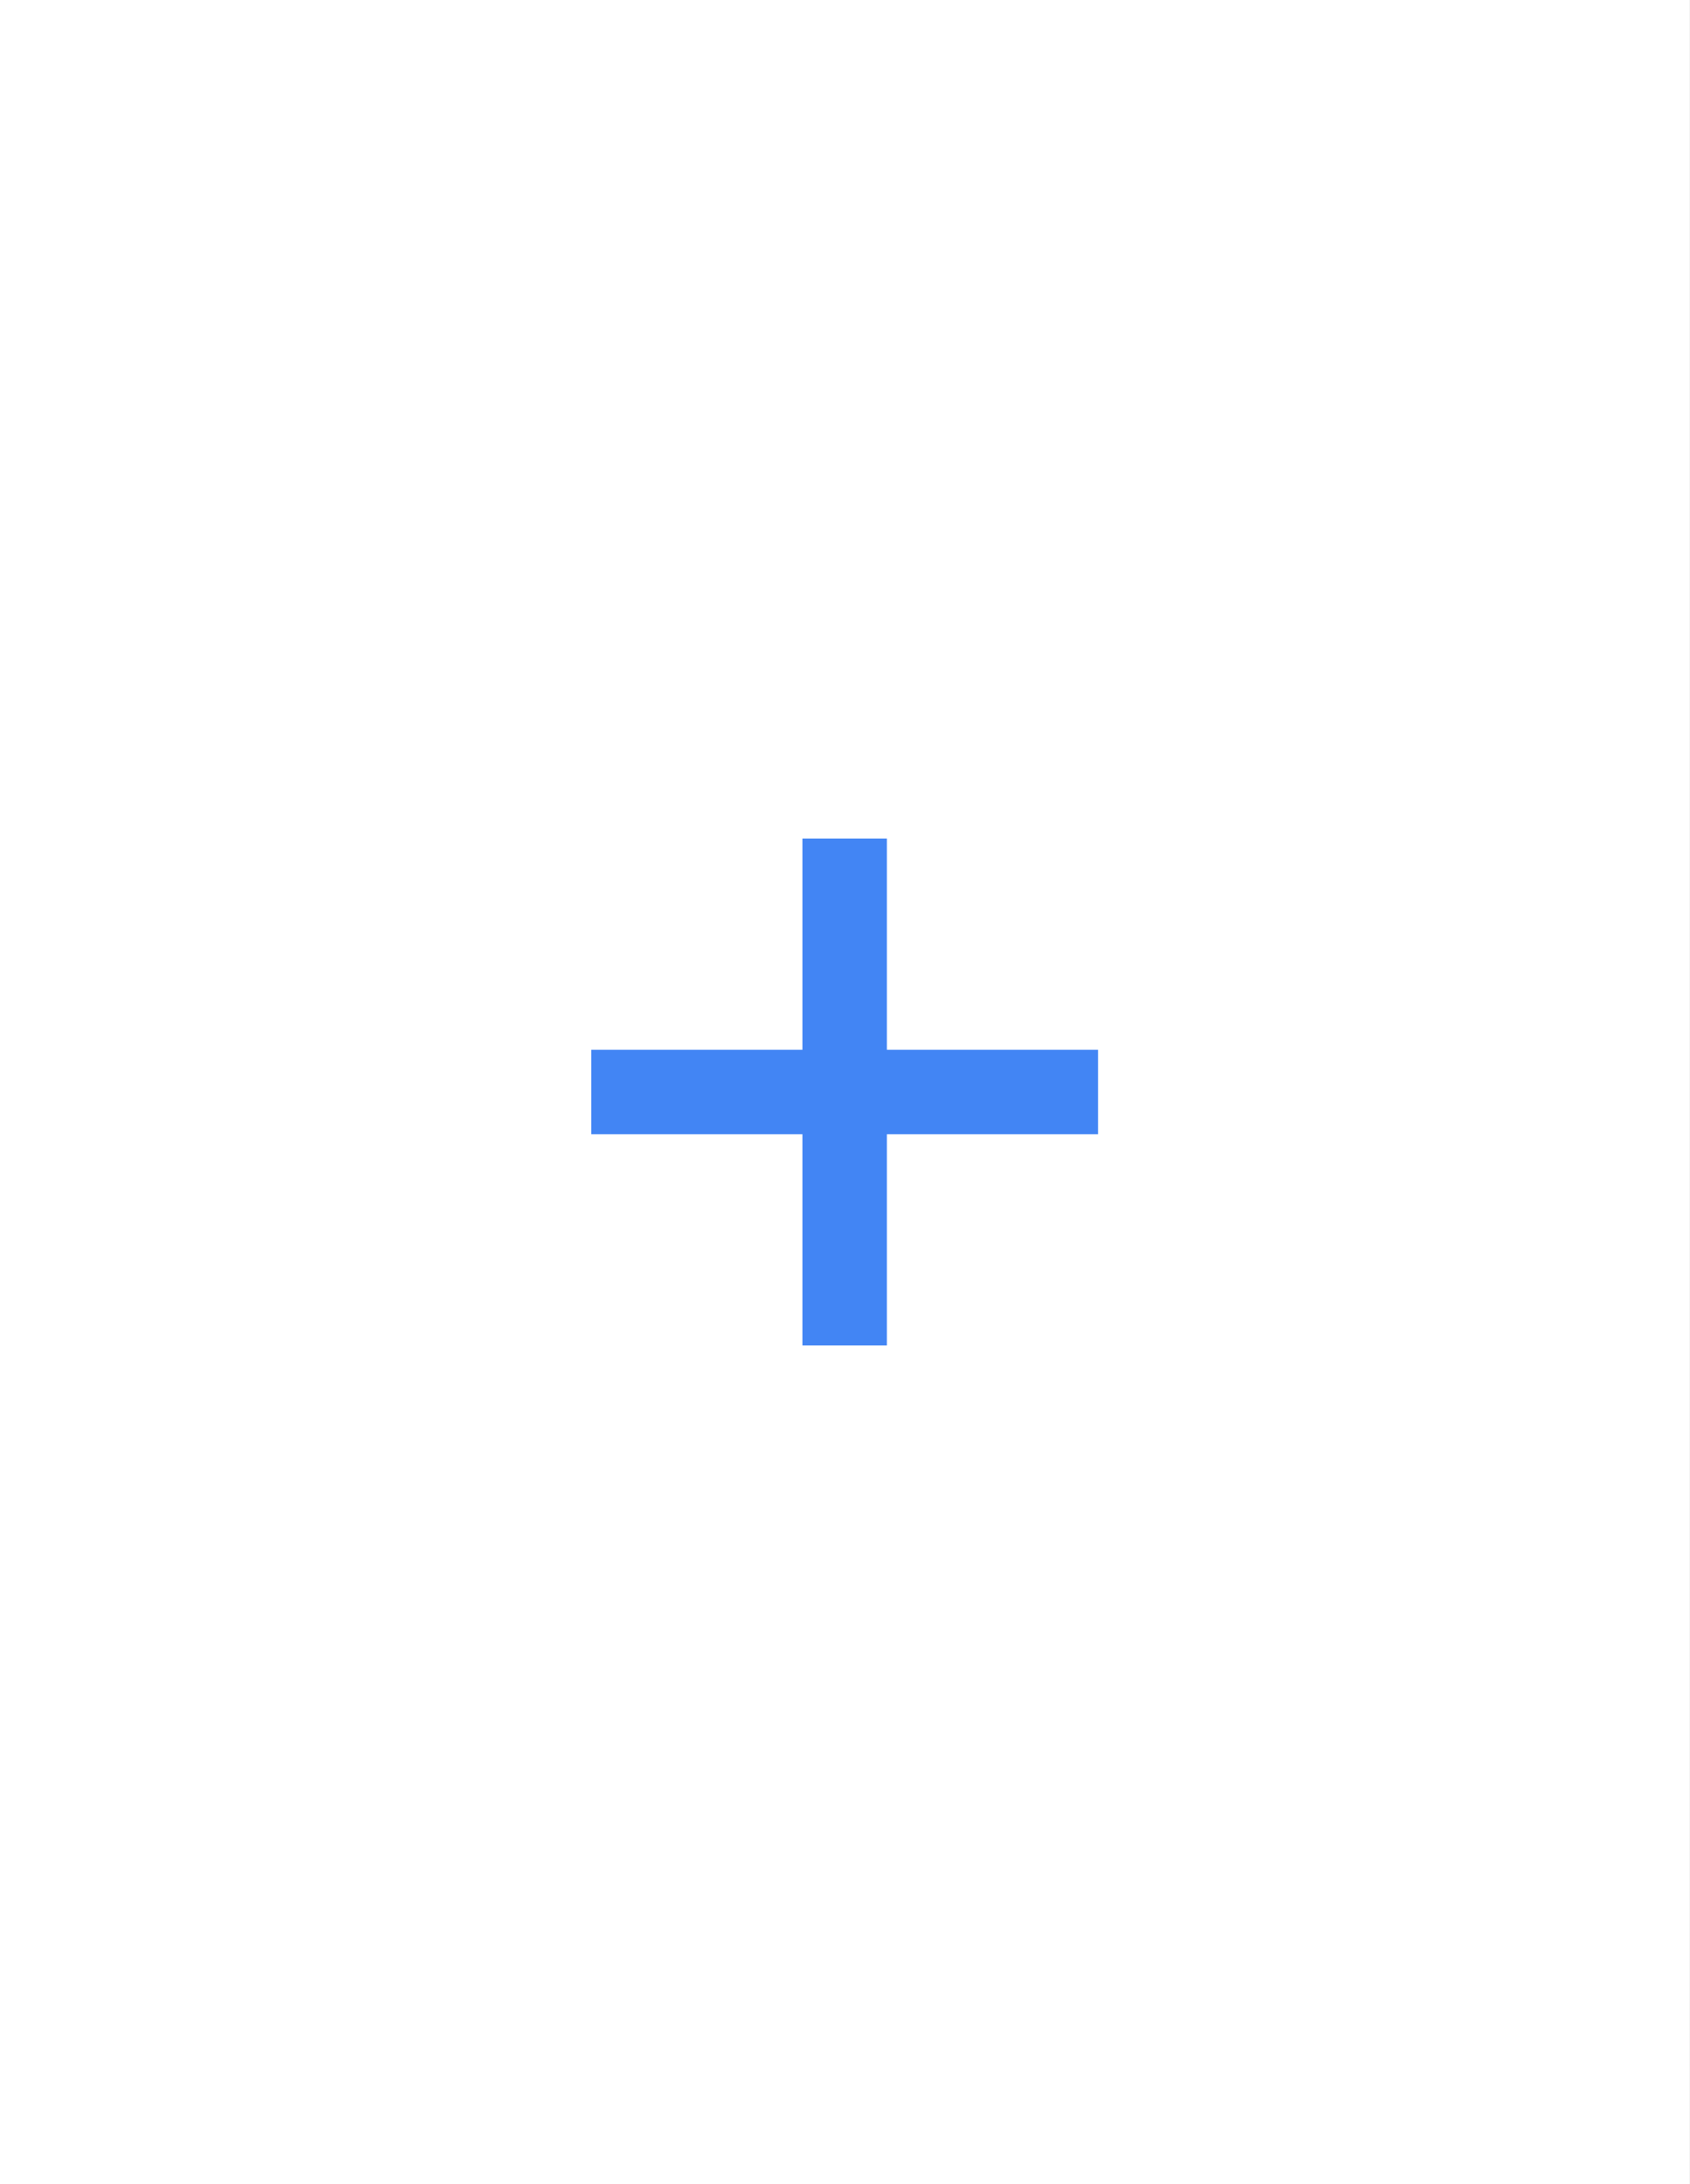
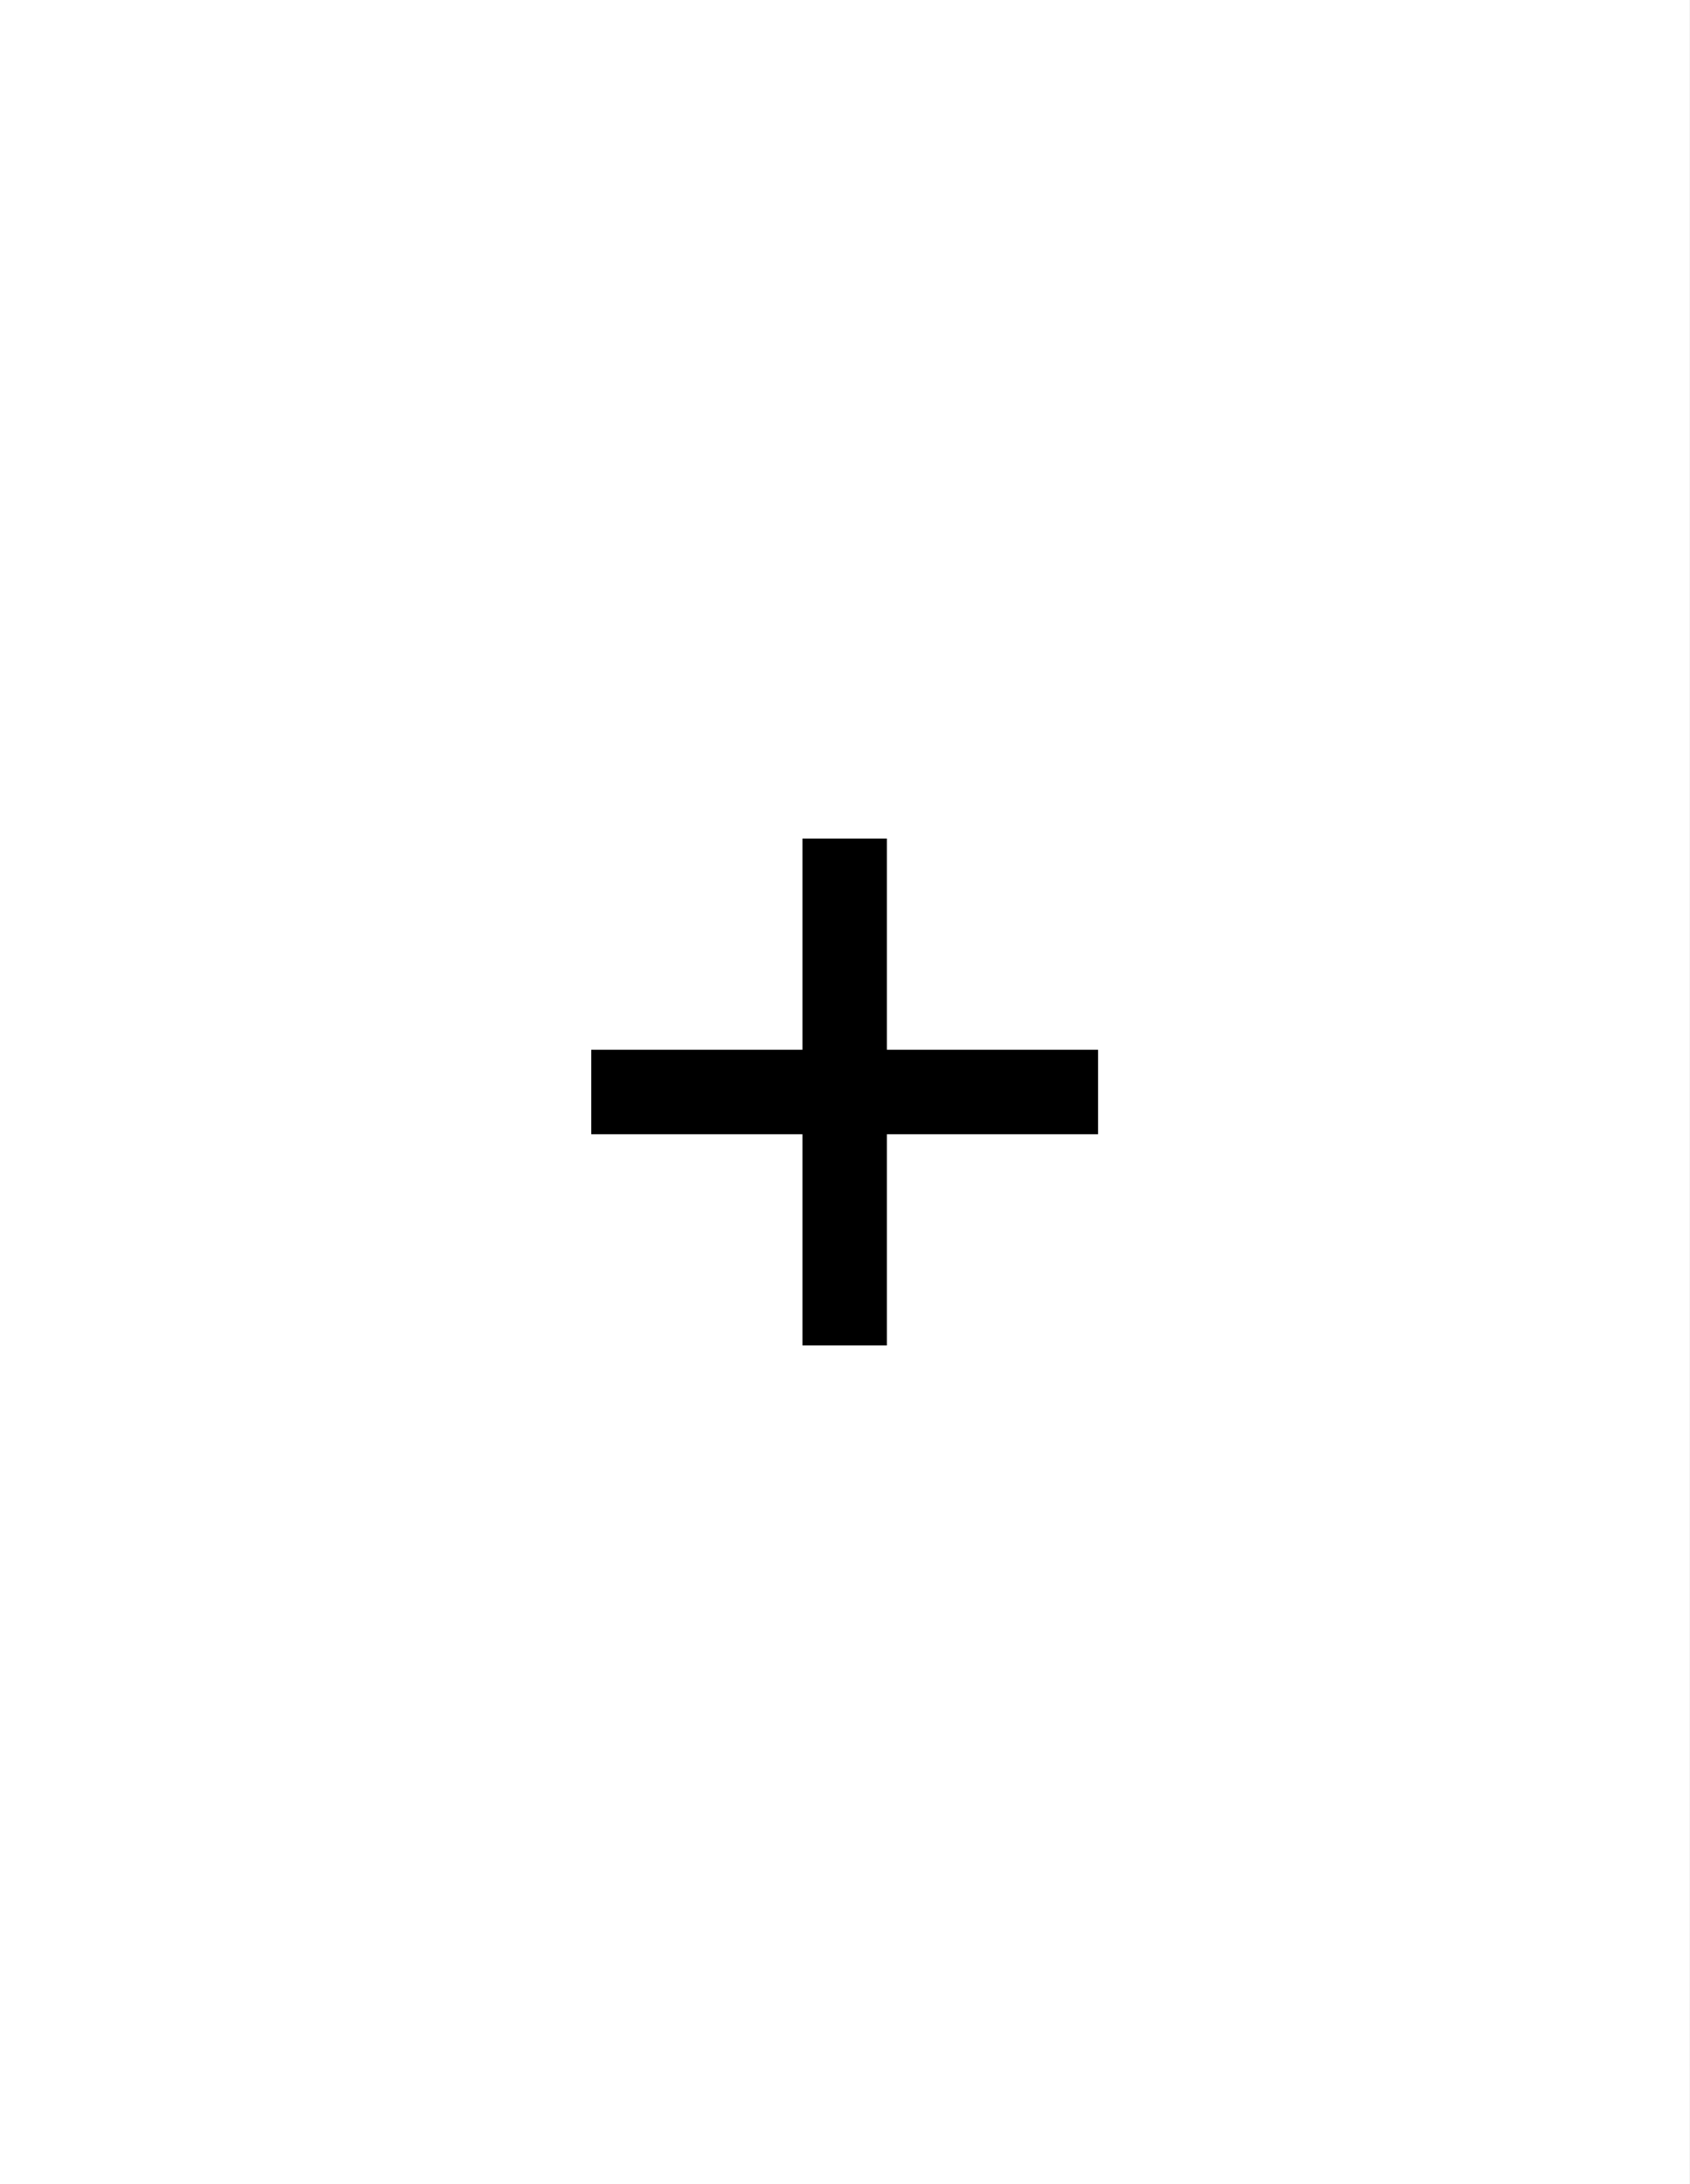
<svg xmlns="http://www.w3.org/2000/svg" viewBox="0 0 400 517">
  <rect width="400" height="517" fill="white" />
  <g transform="translate(100, 158.5) scale(2)">
-     <path d="M20 45 h25 v-25 h10 v25 h25 v10 h-25 v25 h-10 v-25 h-25 z" fill="#4285f4" />
+     <path d="M20 45 h25 v-25 h10 v25 h25 v10 h-25 v25 h-10 v-25 h-25 z" fill="#000000" />
  </g>
</svg>
